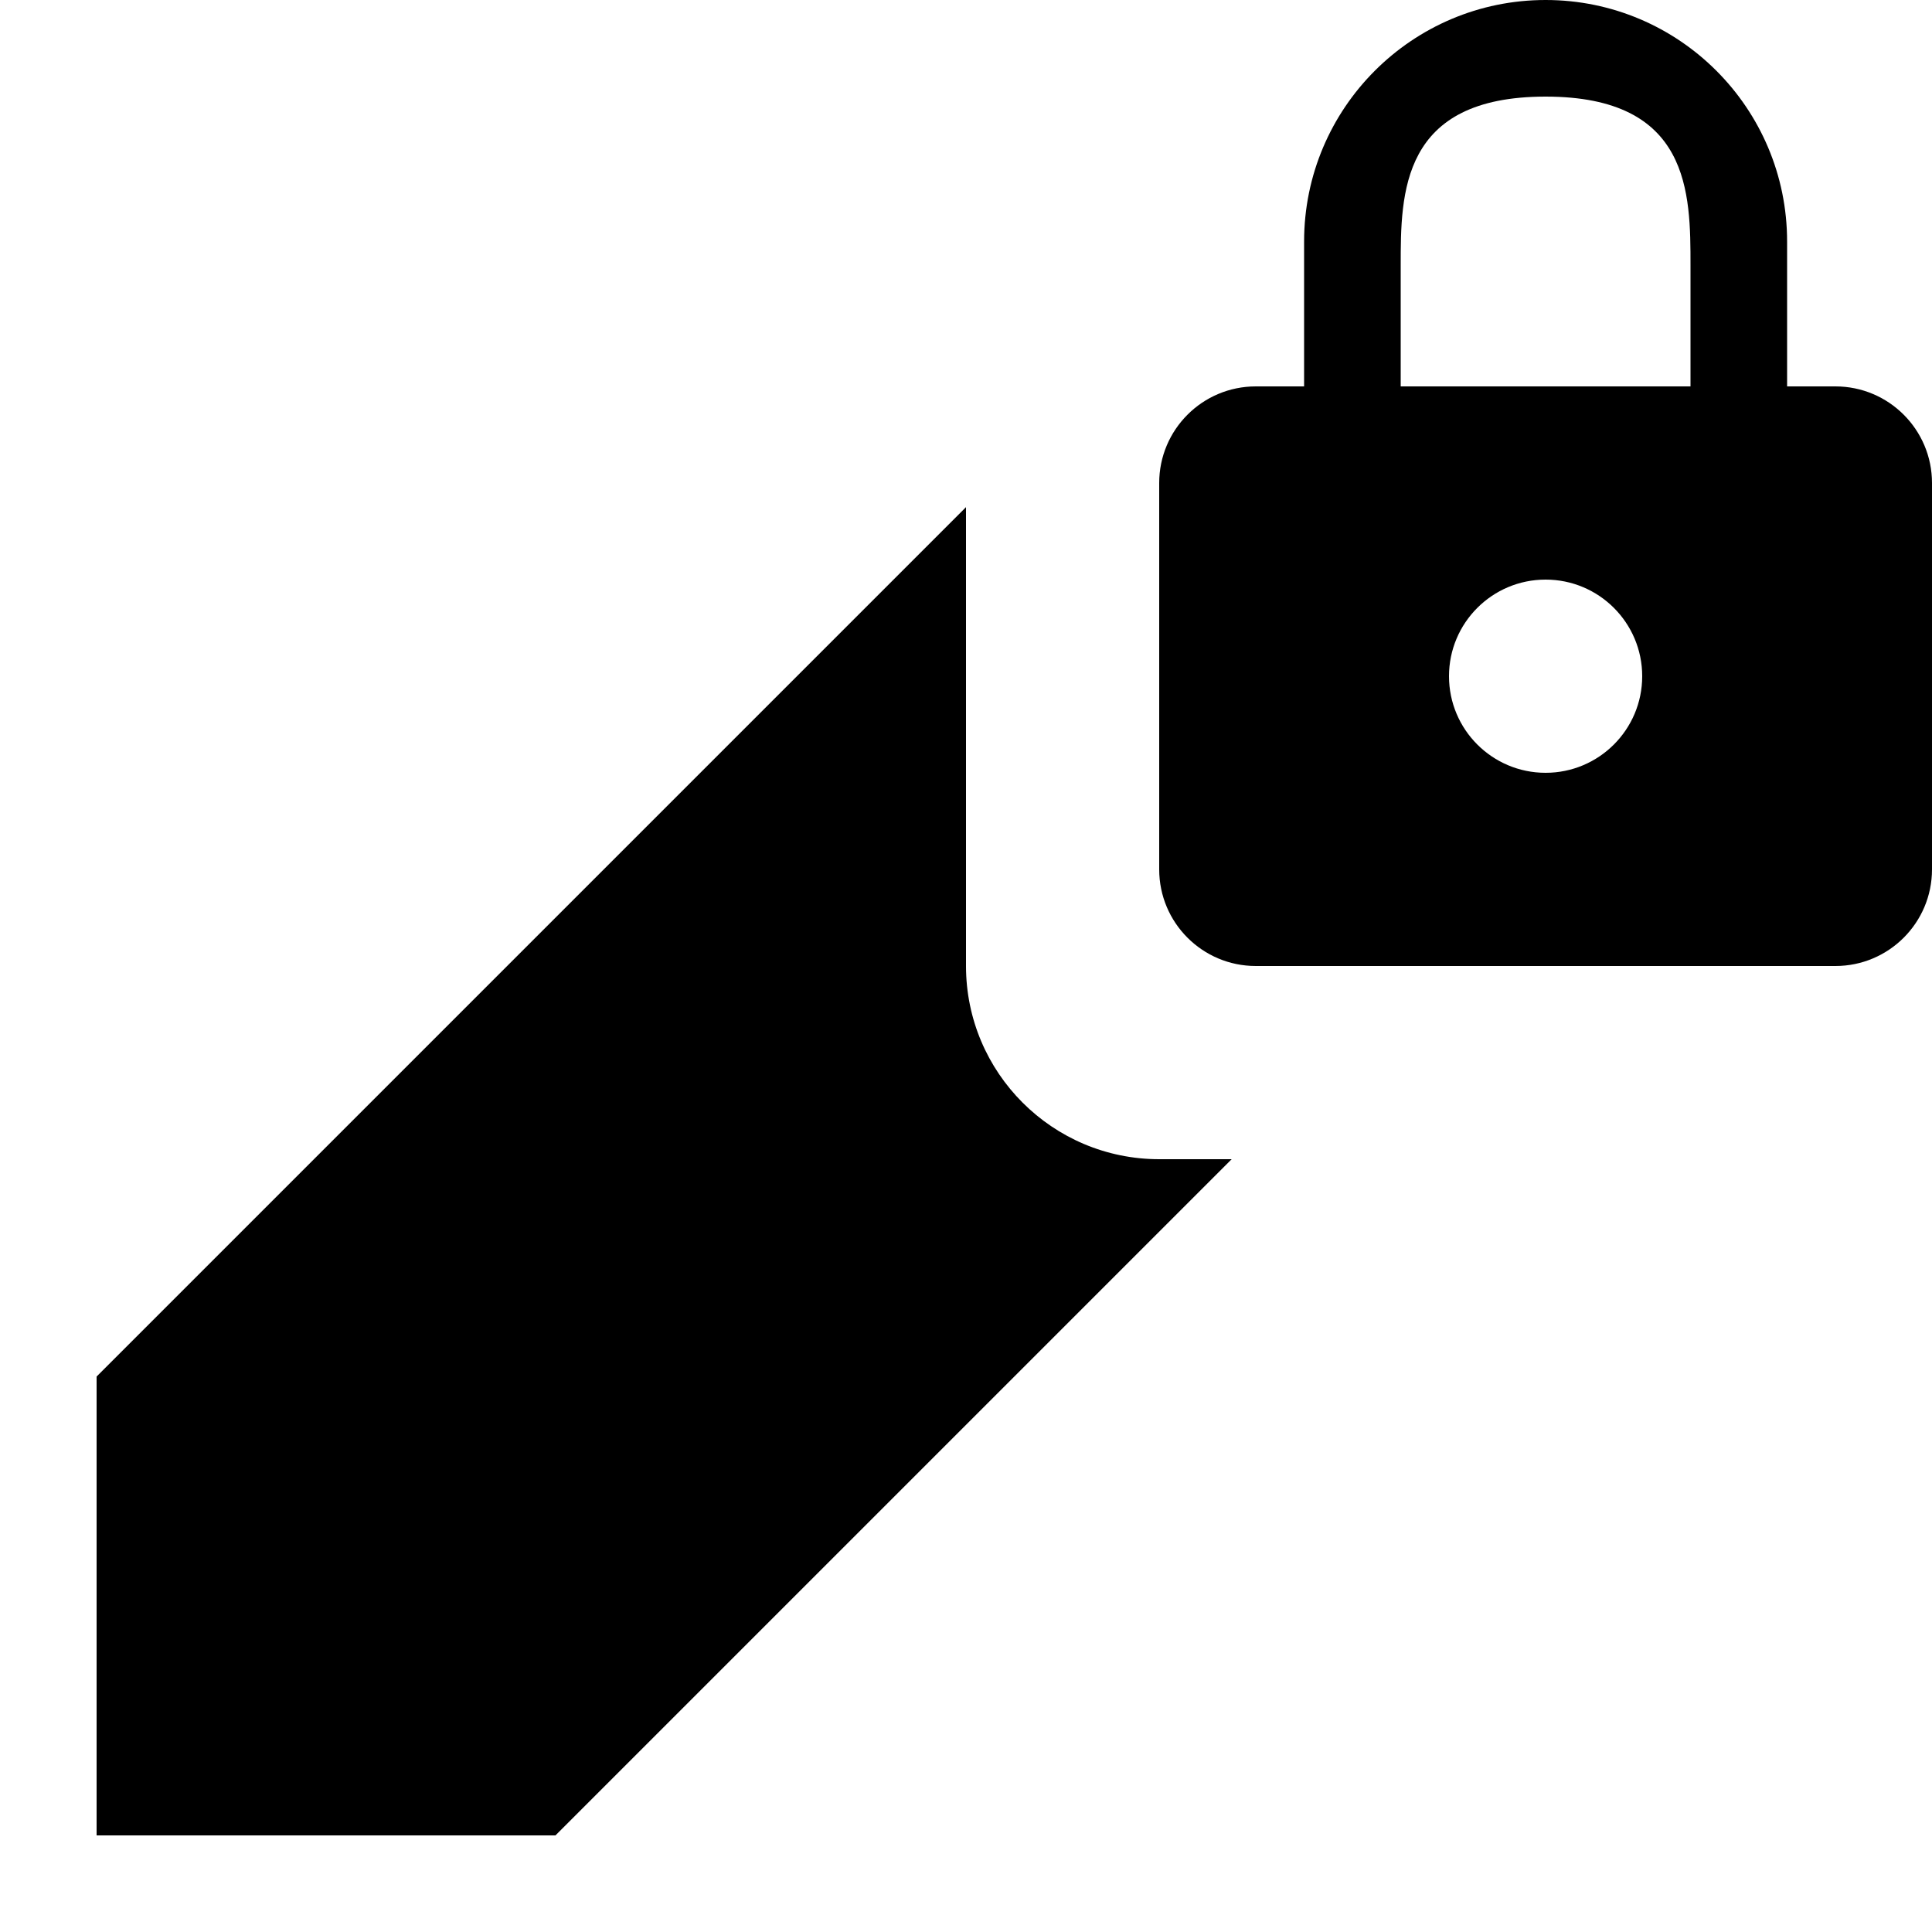
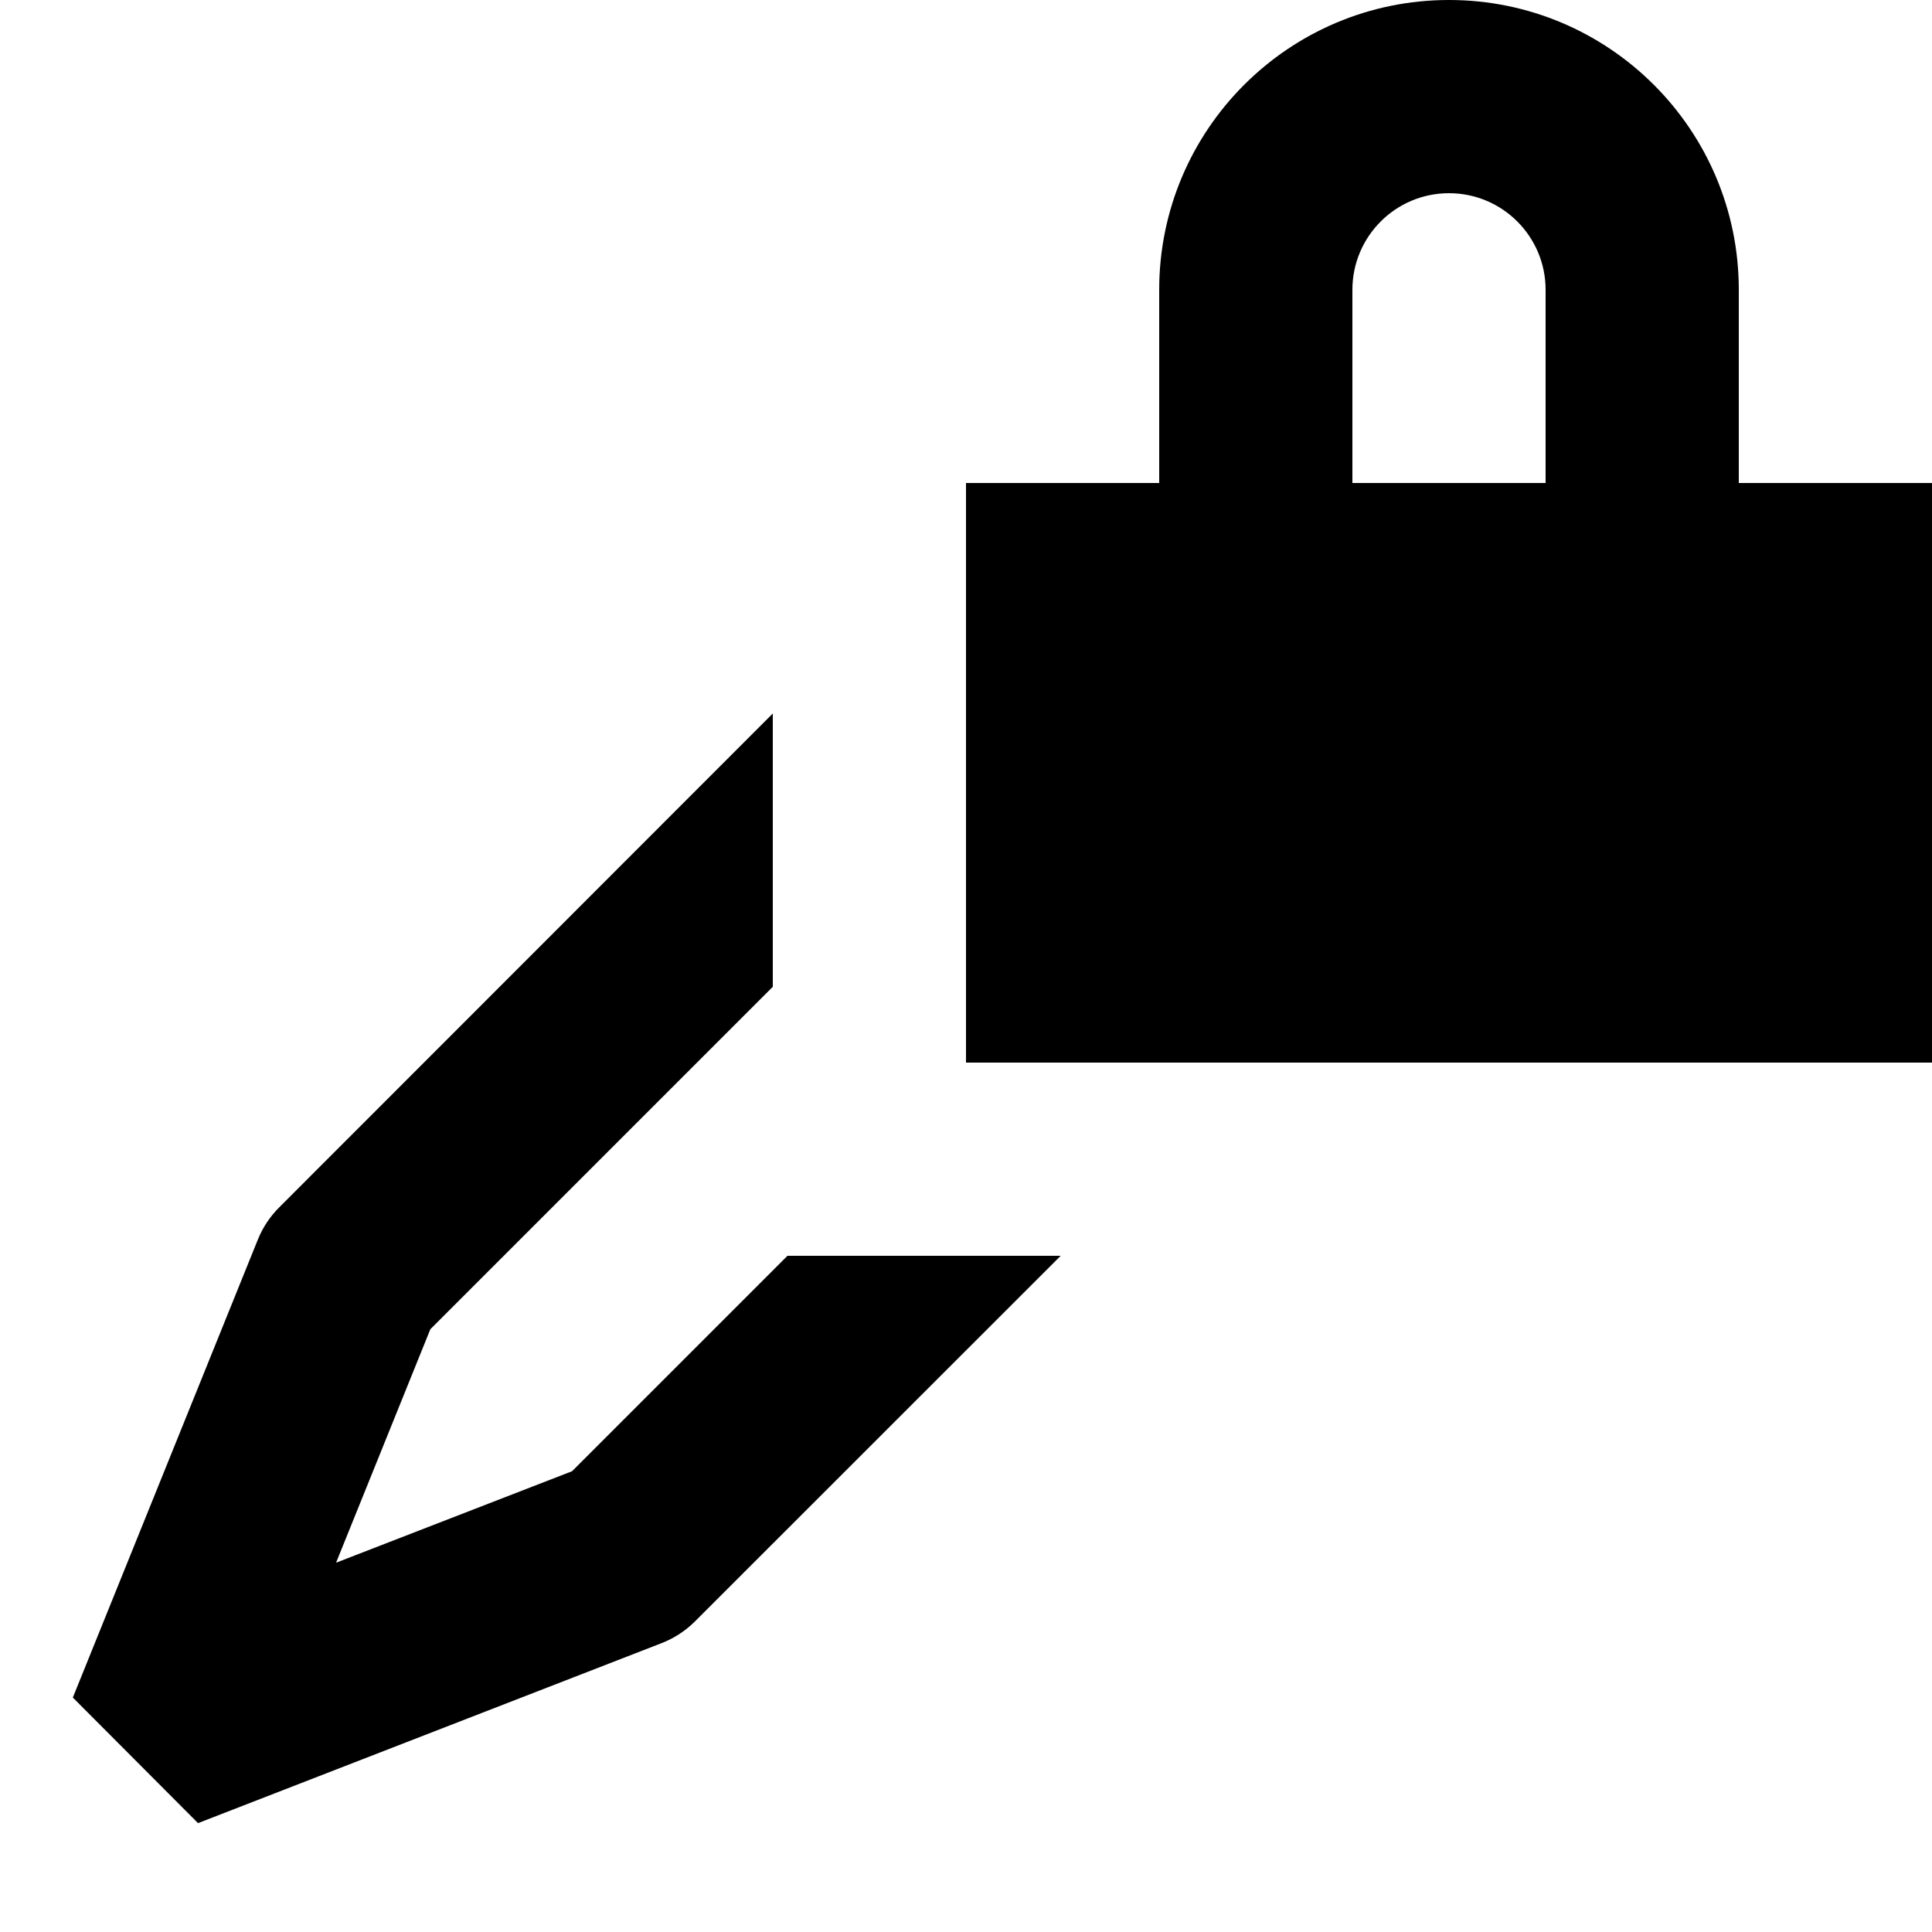
<svg xmlns="http://www.w3.org/2000/svg" width="20" height="20" viewBox="0 0 20 20">
-   <path d="M12 12a2 2 0 0 1-2-2V5.25l-9 9V19h4.75l7-7zm7-8h-.5V2.5a2.5 2.5 0 0 0-5 0V4H13a1 1 0 0 0-1 1v4a1 1 0 0 0 1 1h6a1 1 0 0 0 1-1V5a1 1 0 0 0-1-1m-3 4a1 1 0 1 1 1-1 1 1 0 0 1-1 1m1.5-4h-3V2.75C14.5 2 14.5 1 16 1s1.5 1 1.5 1.75z" />
+   <path d="M8 10.215 4.455 13.76l-.976 2.417 2.443-.947L8.152 13h2.828l-3.786 3.785a1.006 1.006 0 0 1-.346.225L2.05 18.873l-1.296-1.3 1.917-4.745a.997.997 0 0 1 .22-.33L8 7.386v2.828Z" />
+   <path d="M15 0a3 3 0 0 1 3 3v2h2v6H10V5h2V3a3 3 0 0 1 3-3Zm0 2a1 1 0 0 0-1 1v2h2V3a1 1 0 0 0-1-1Z" />
</svg>
